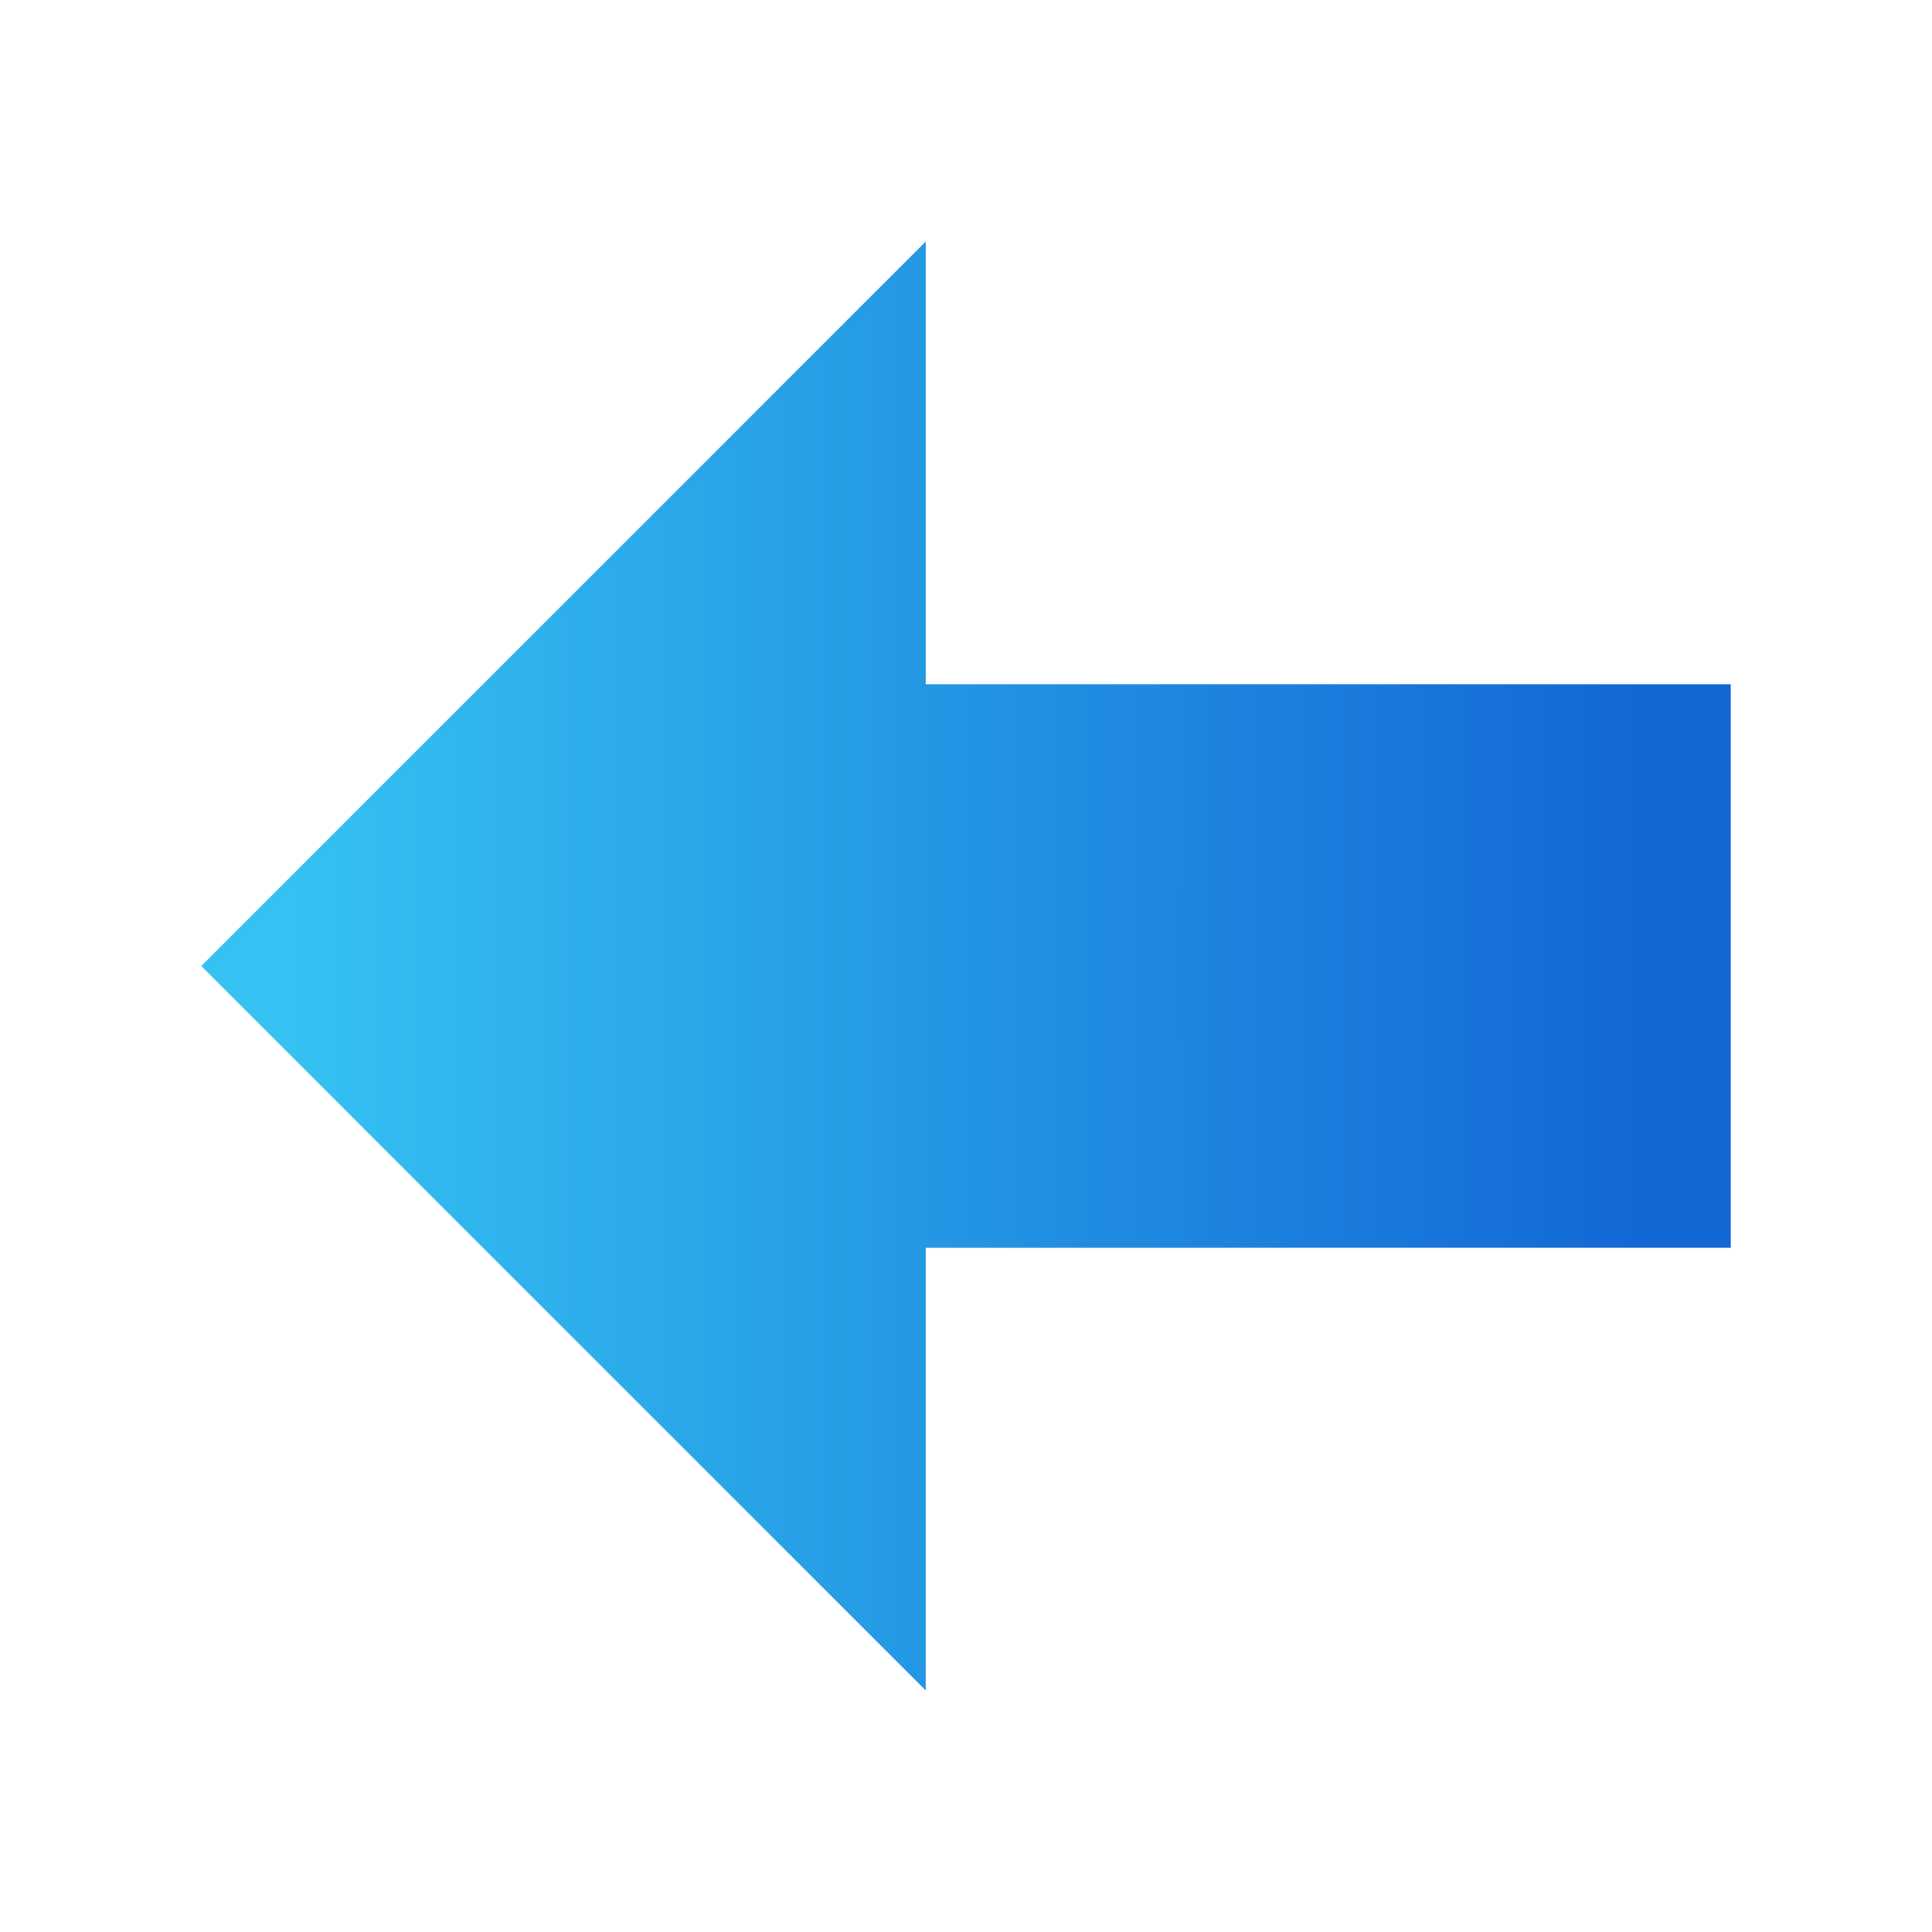
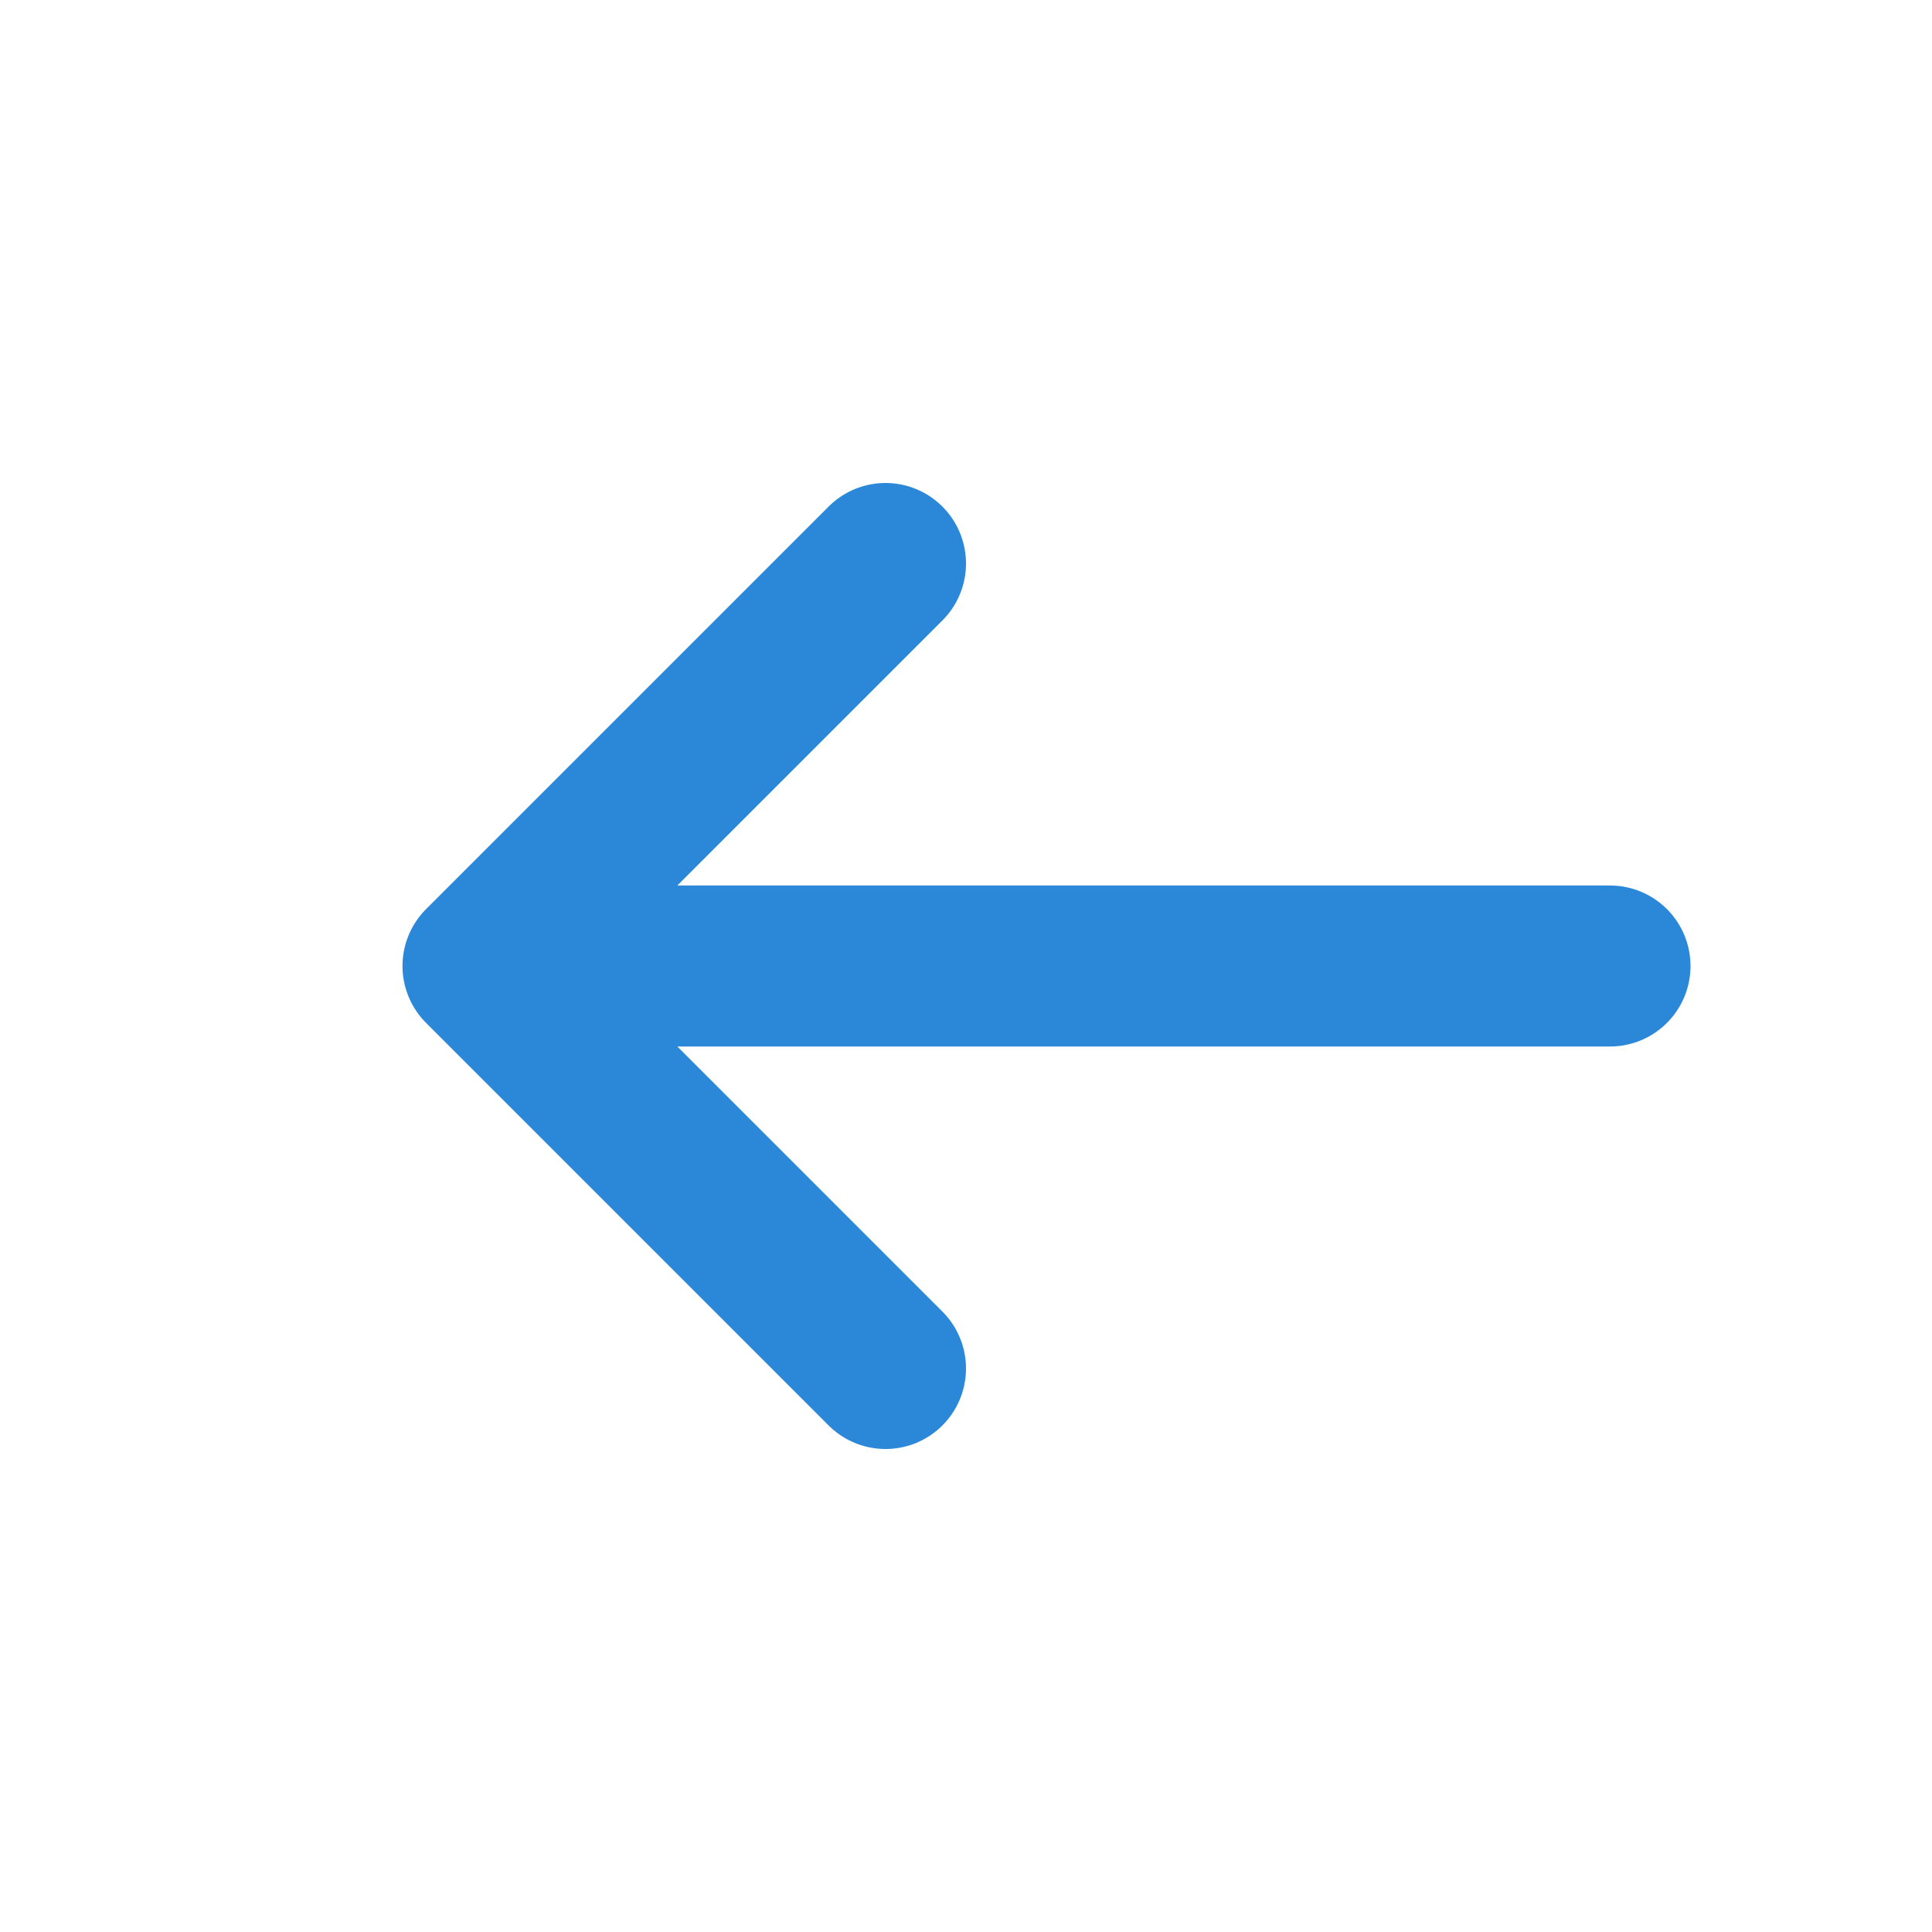
<svg xmlns="http://www.w3.org/2000/svg" viewBox="0 0 48 48">
-   <defs>
-     <linearGradient id="g" x1="7" y1="24" x2="41" y2="24" gradientUnits="userSpaceOnUse">
-       <stop stop-color="#35C2F2" />
-       <stop offset="1" stop-color="#1267D5" />
-     </linearGradient>
-   </defs>
-   <path d="M23 6 5 24l18 18V31h20V17H23V6Z" fill="url(#g)" />
+   <path d="M40 24H13M22 14 12 24l10 10" fill="none" stroke="#2B88D8" stroke-width="4" stroke-linecap="round" stroke-linejoin="round" />
</svg>
